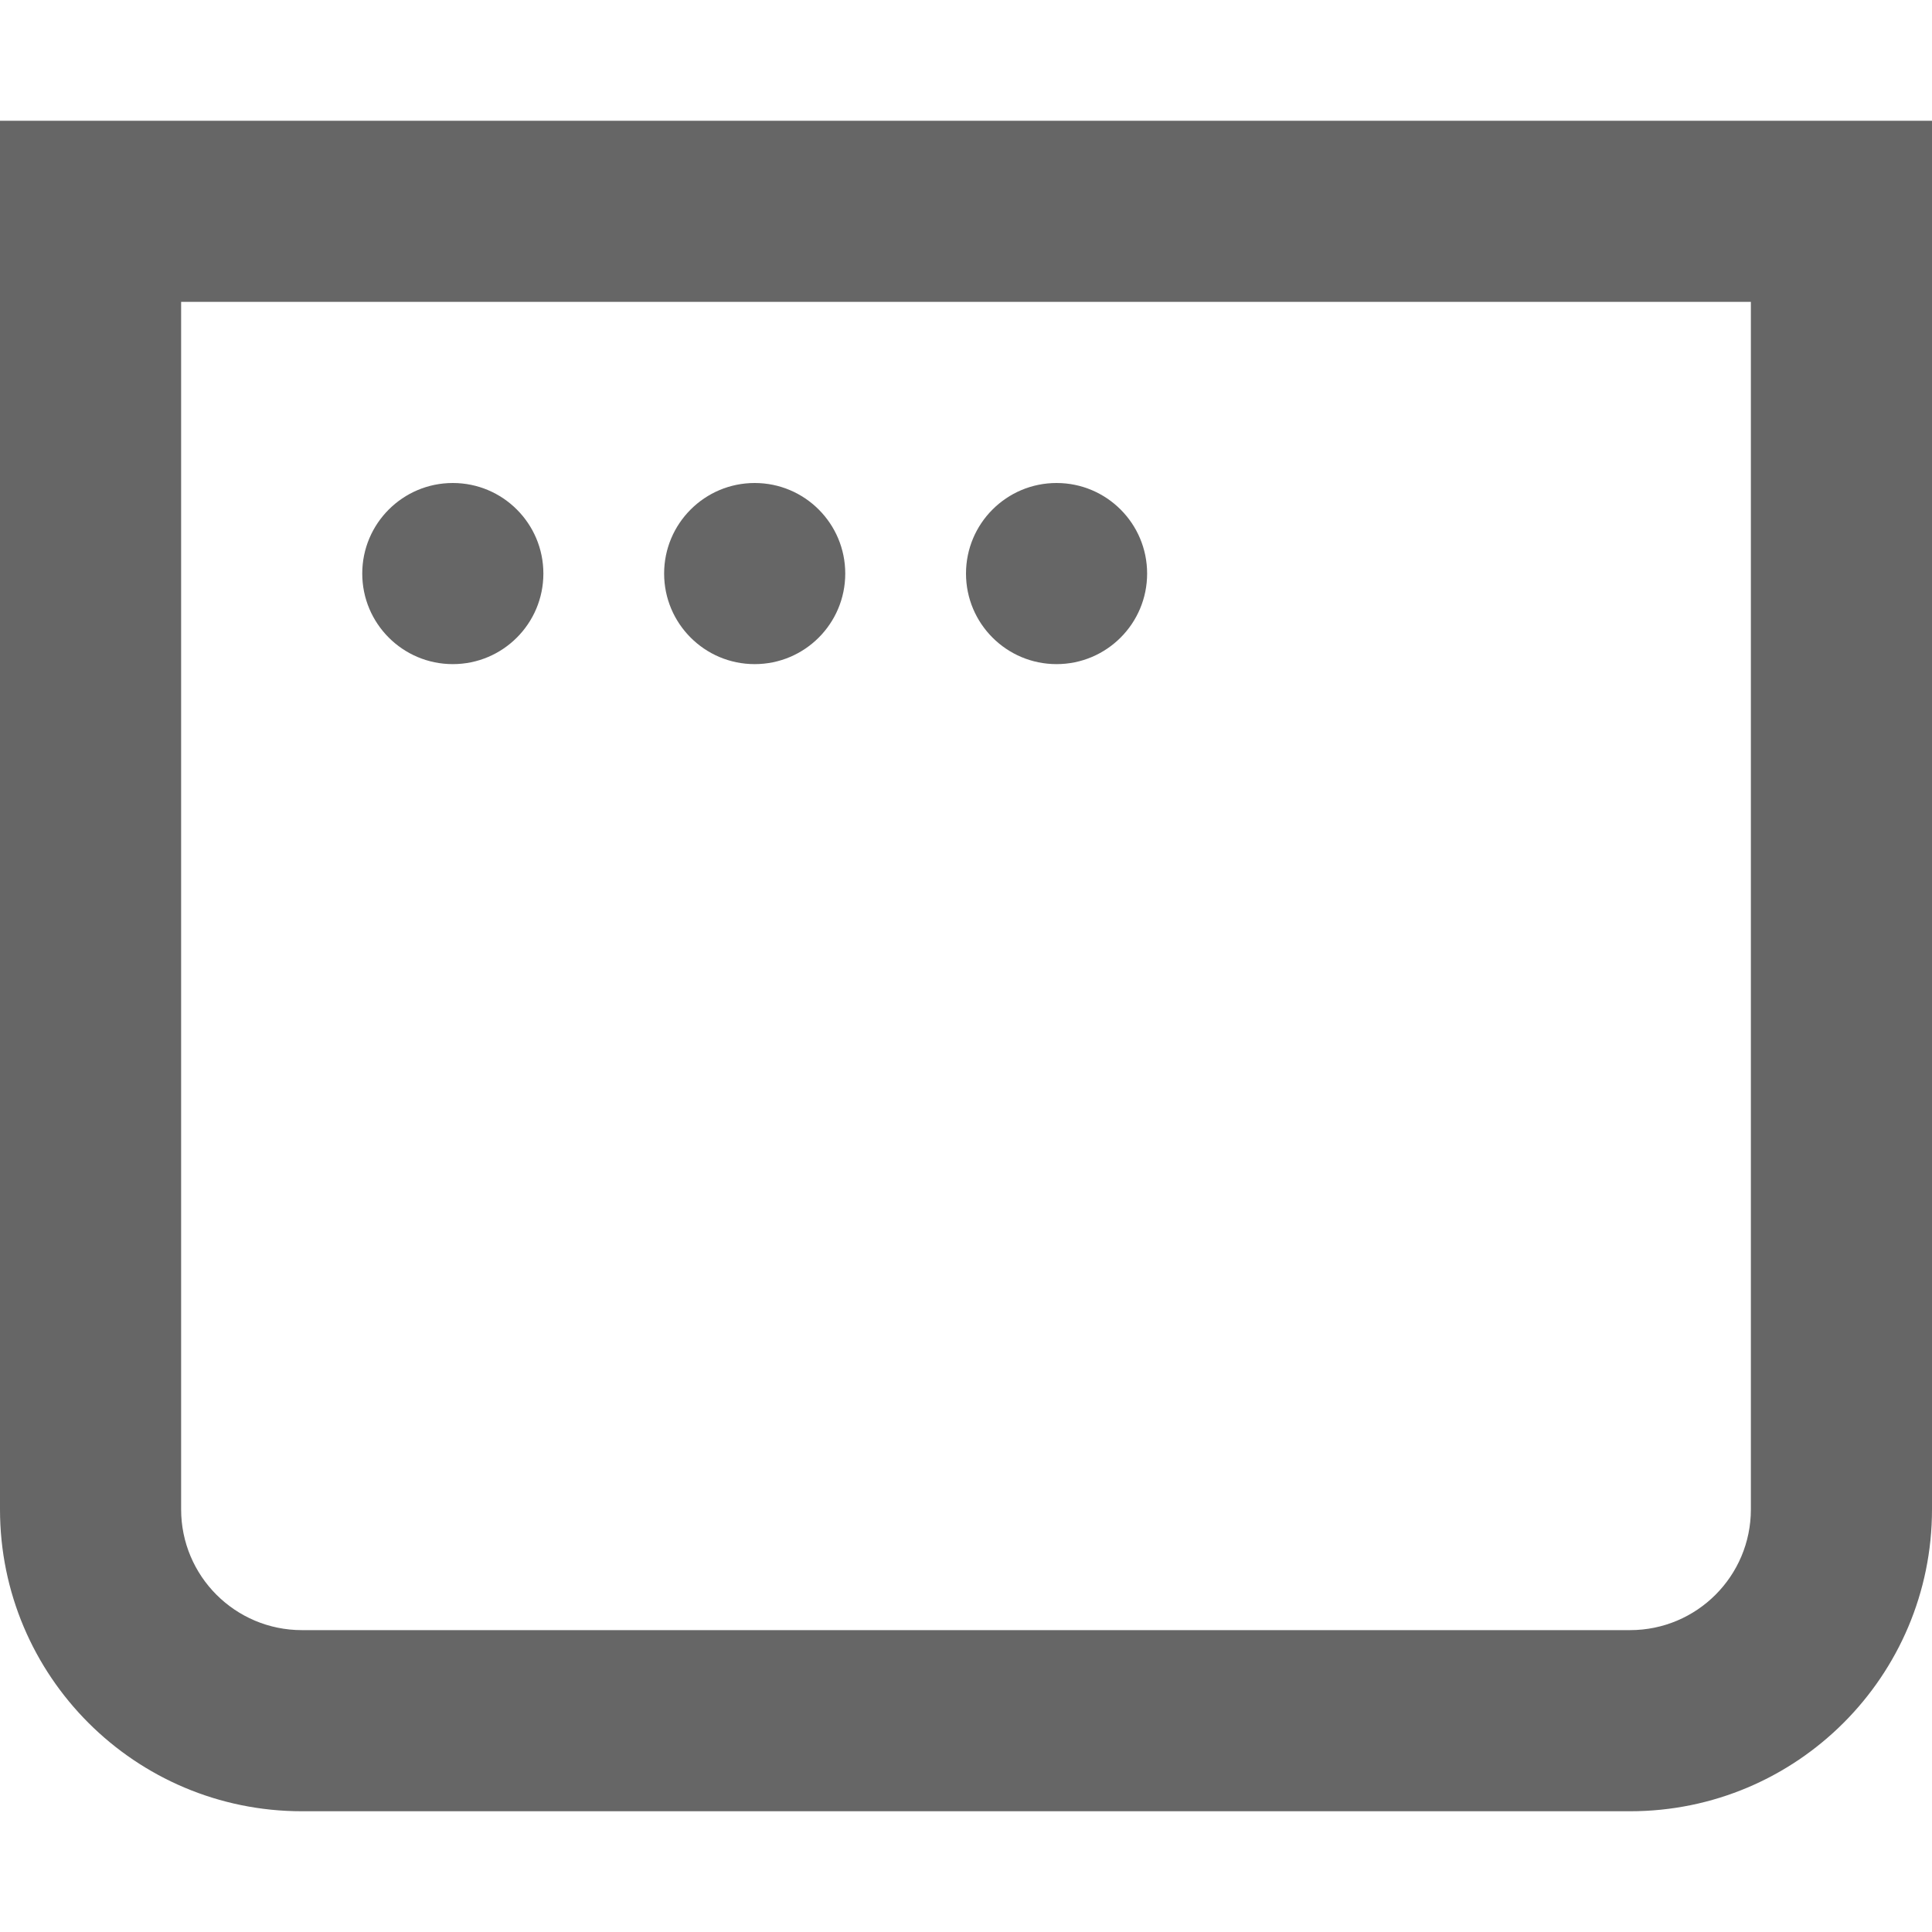
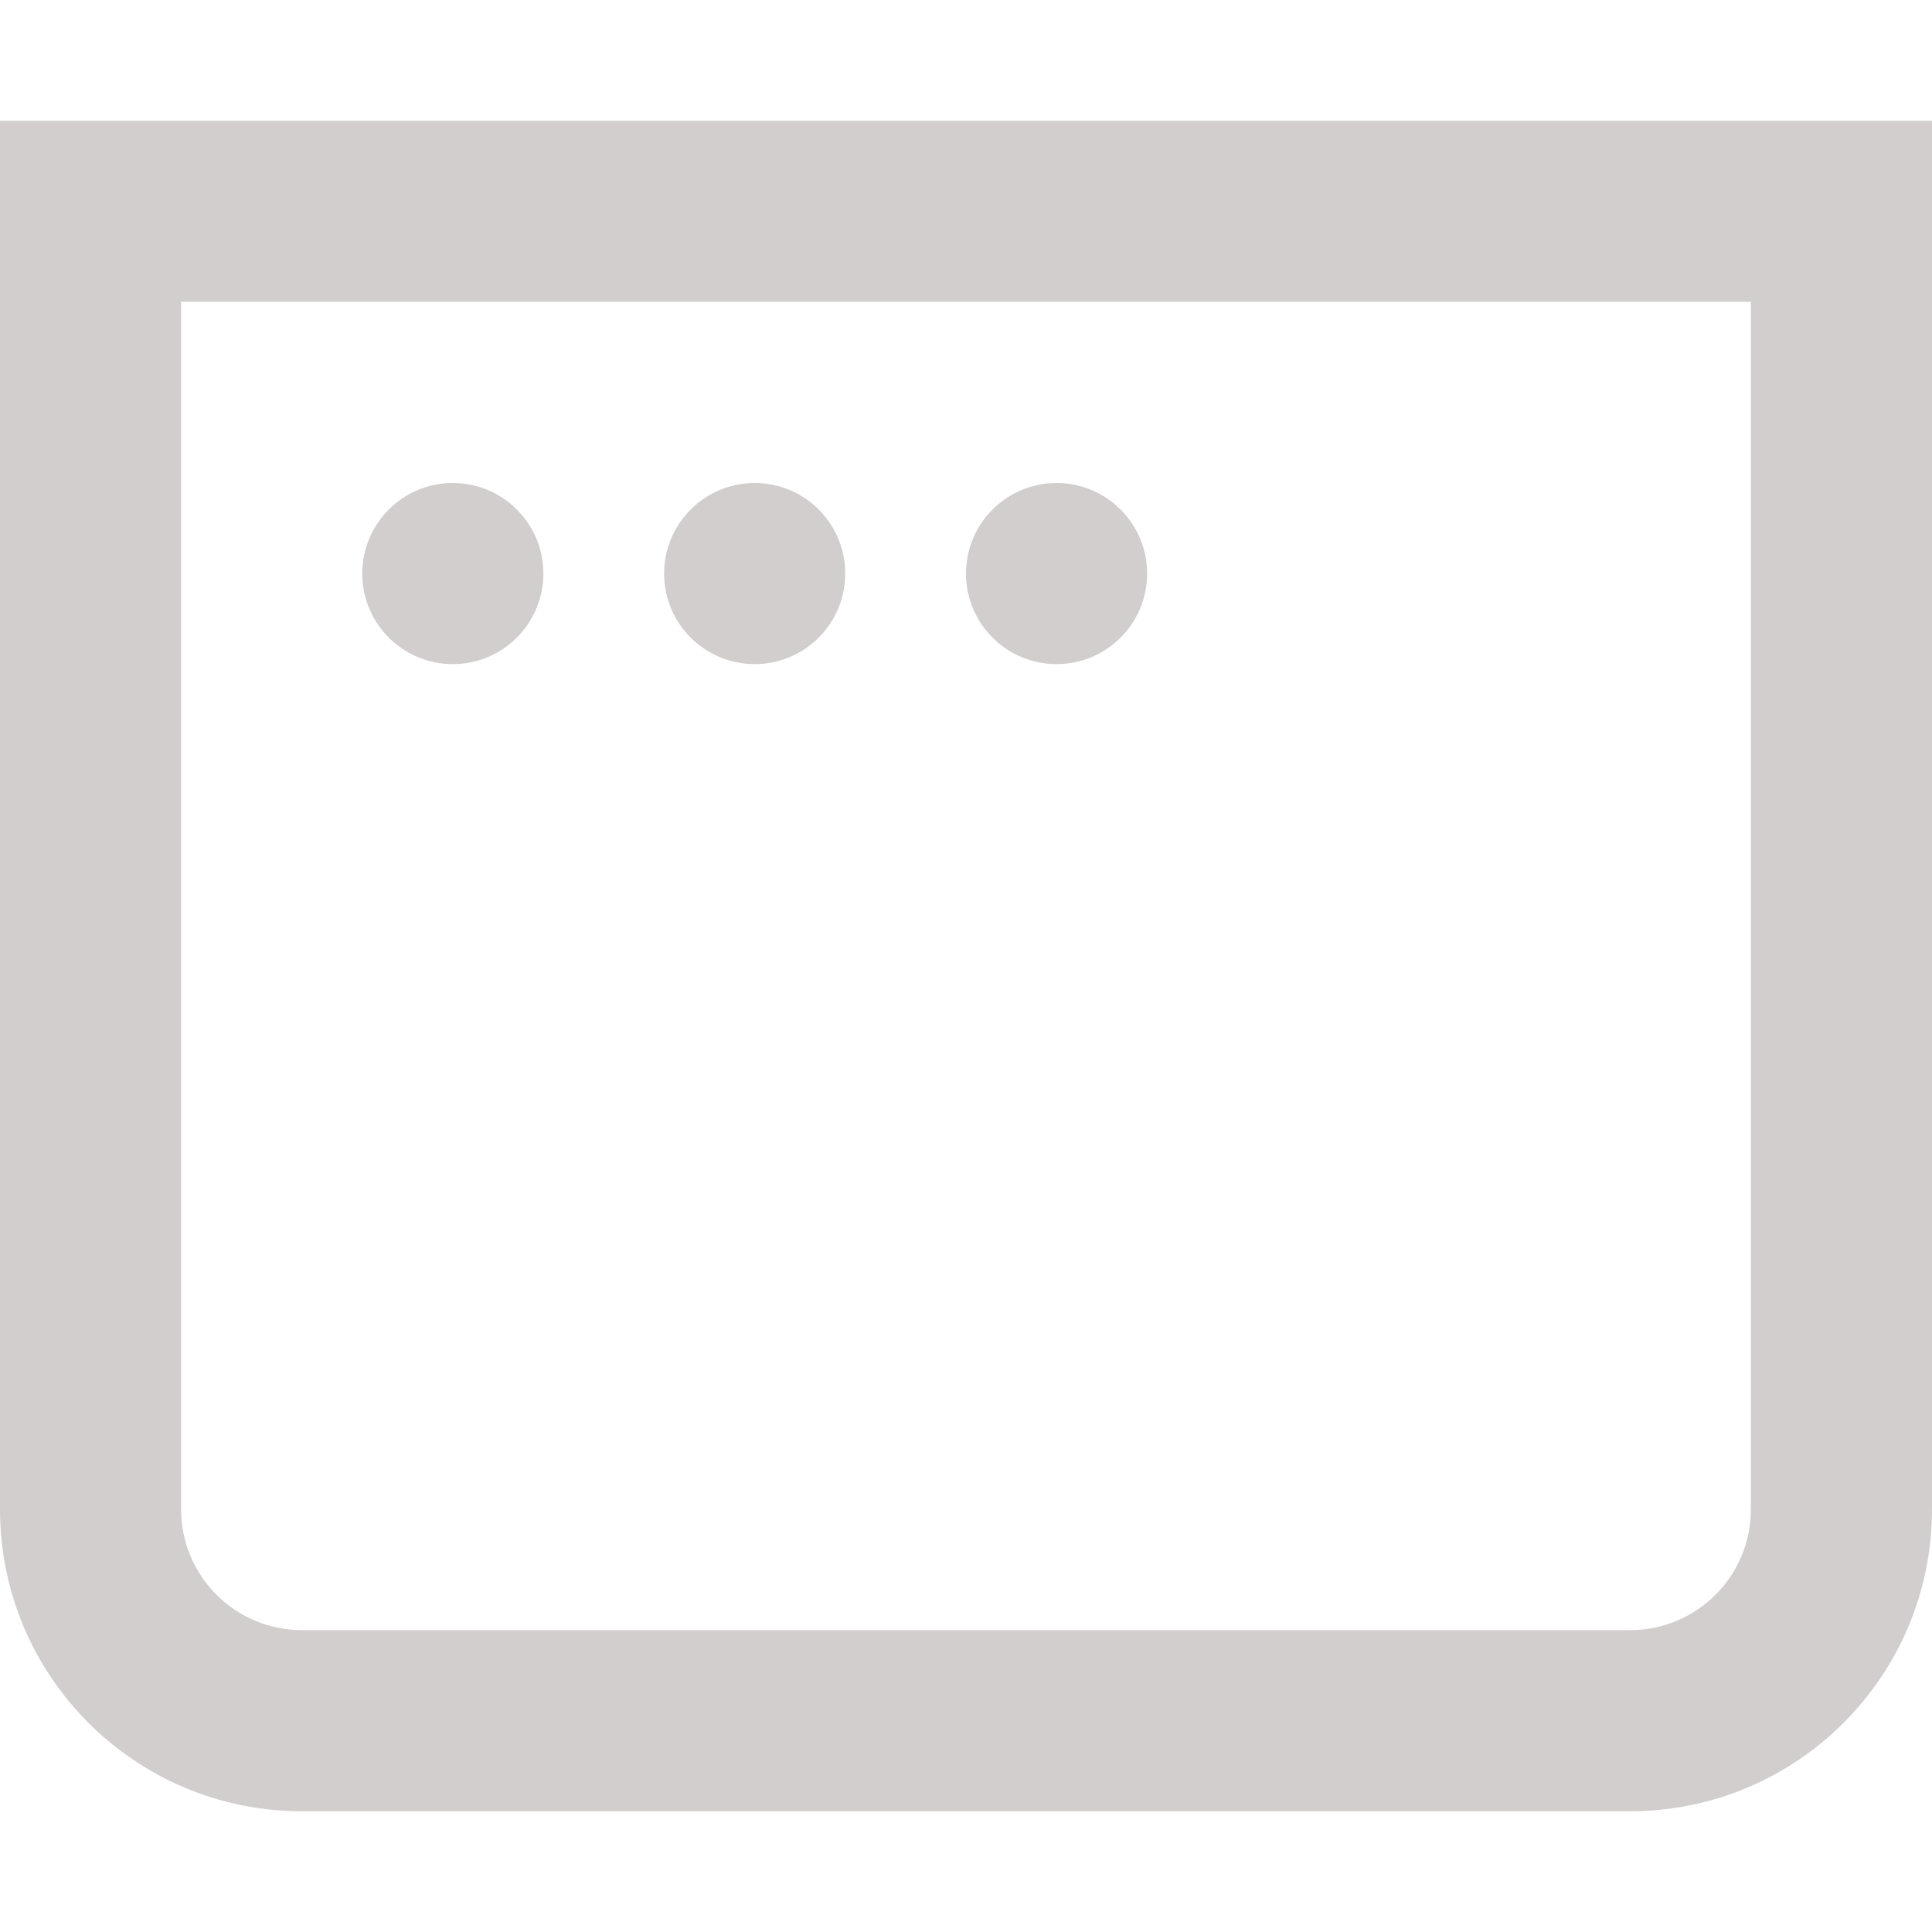
<svg xmlns="http://www.w3.org/2000/svg" fill="none" viewBox="0 0 16 16">
-   <path fill-rule="evenodd" clip-rule="evenodd" d="M1.5 2.5h13v10a1 1 0 0 1-1 1h-11a1 1 0 0 1-1-1zM0 1h16v11.5a2.5 2.5 0 0 1-2.5 2.5h-11A2.5 2.5 0 0 1 0 12.5zm3.75 4.5a.75.75 0 1 0 0-1.5.75.75 0 0 0 0 1.5M7 4.75a.75.75 0 1 1-1.5 0 .75.75 0 0 1 1.5 0m1.75.75a.75.75 0 1 0 0-1.5.75.75 0 0 0 0 1.5" fill="#666" />
+   <path fill-rule="evenodd" clip-rule="evenodd" d="M1.5 2.5h13v10a1 1 0 0 1-1 1h-11a1 1 0 0 1-1-1zM0 1h16v11.5a2.5 2.5 0 0 1-2.5 2.5h-11A2.5 2.5 0 0 1 0 12.5zm3.75 4.5a.75.75 0 1 0 0-1.5.75.75 0 0 0 0 1.5M7 4.75a.75.75 0 1 1-1.5 0 .75.75 0 0 1 1.5 0m1.75.75a.75.75 0 1 0 0-1.5.75.75 0 0 0 0 1.5" fill="#d2ceceff" />
</svg>
